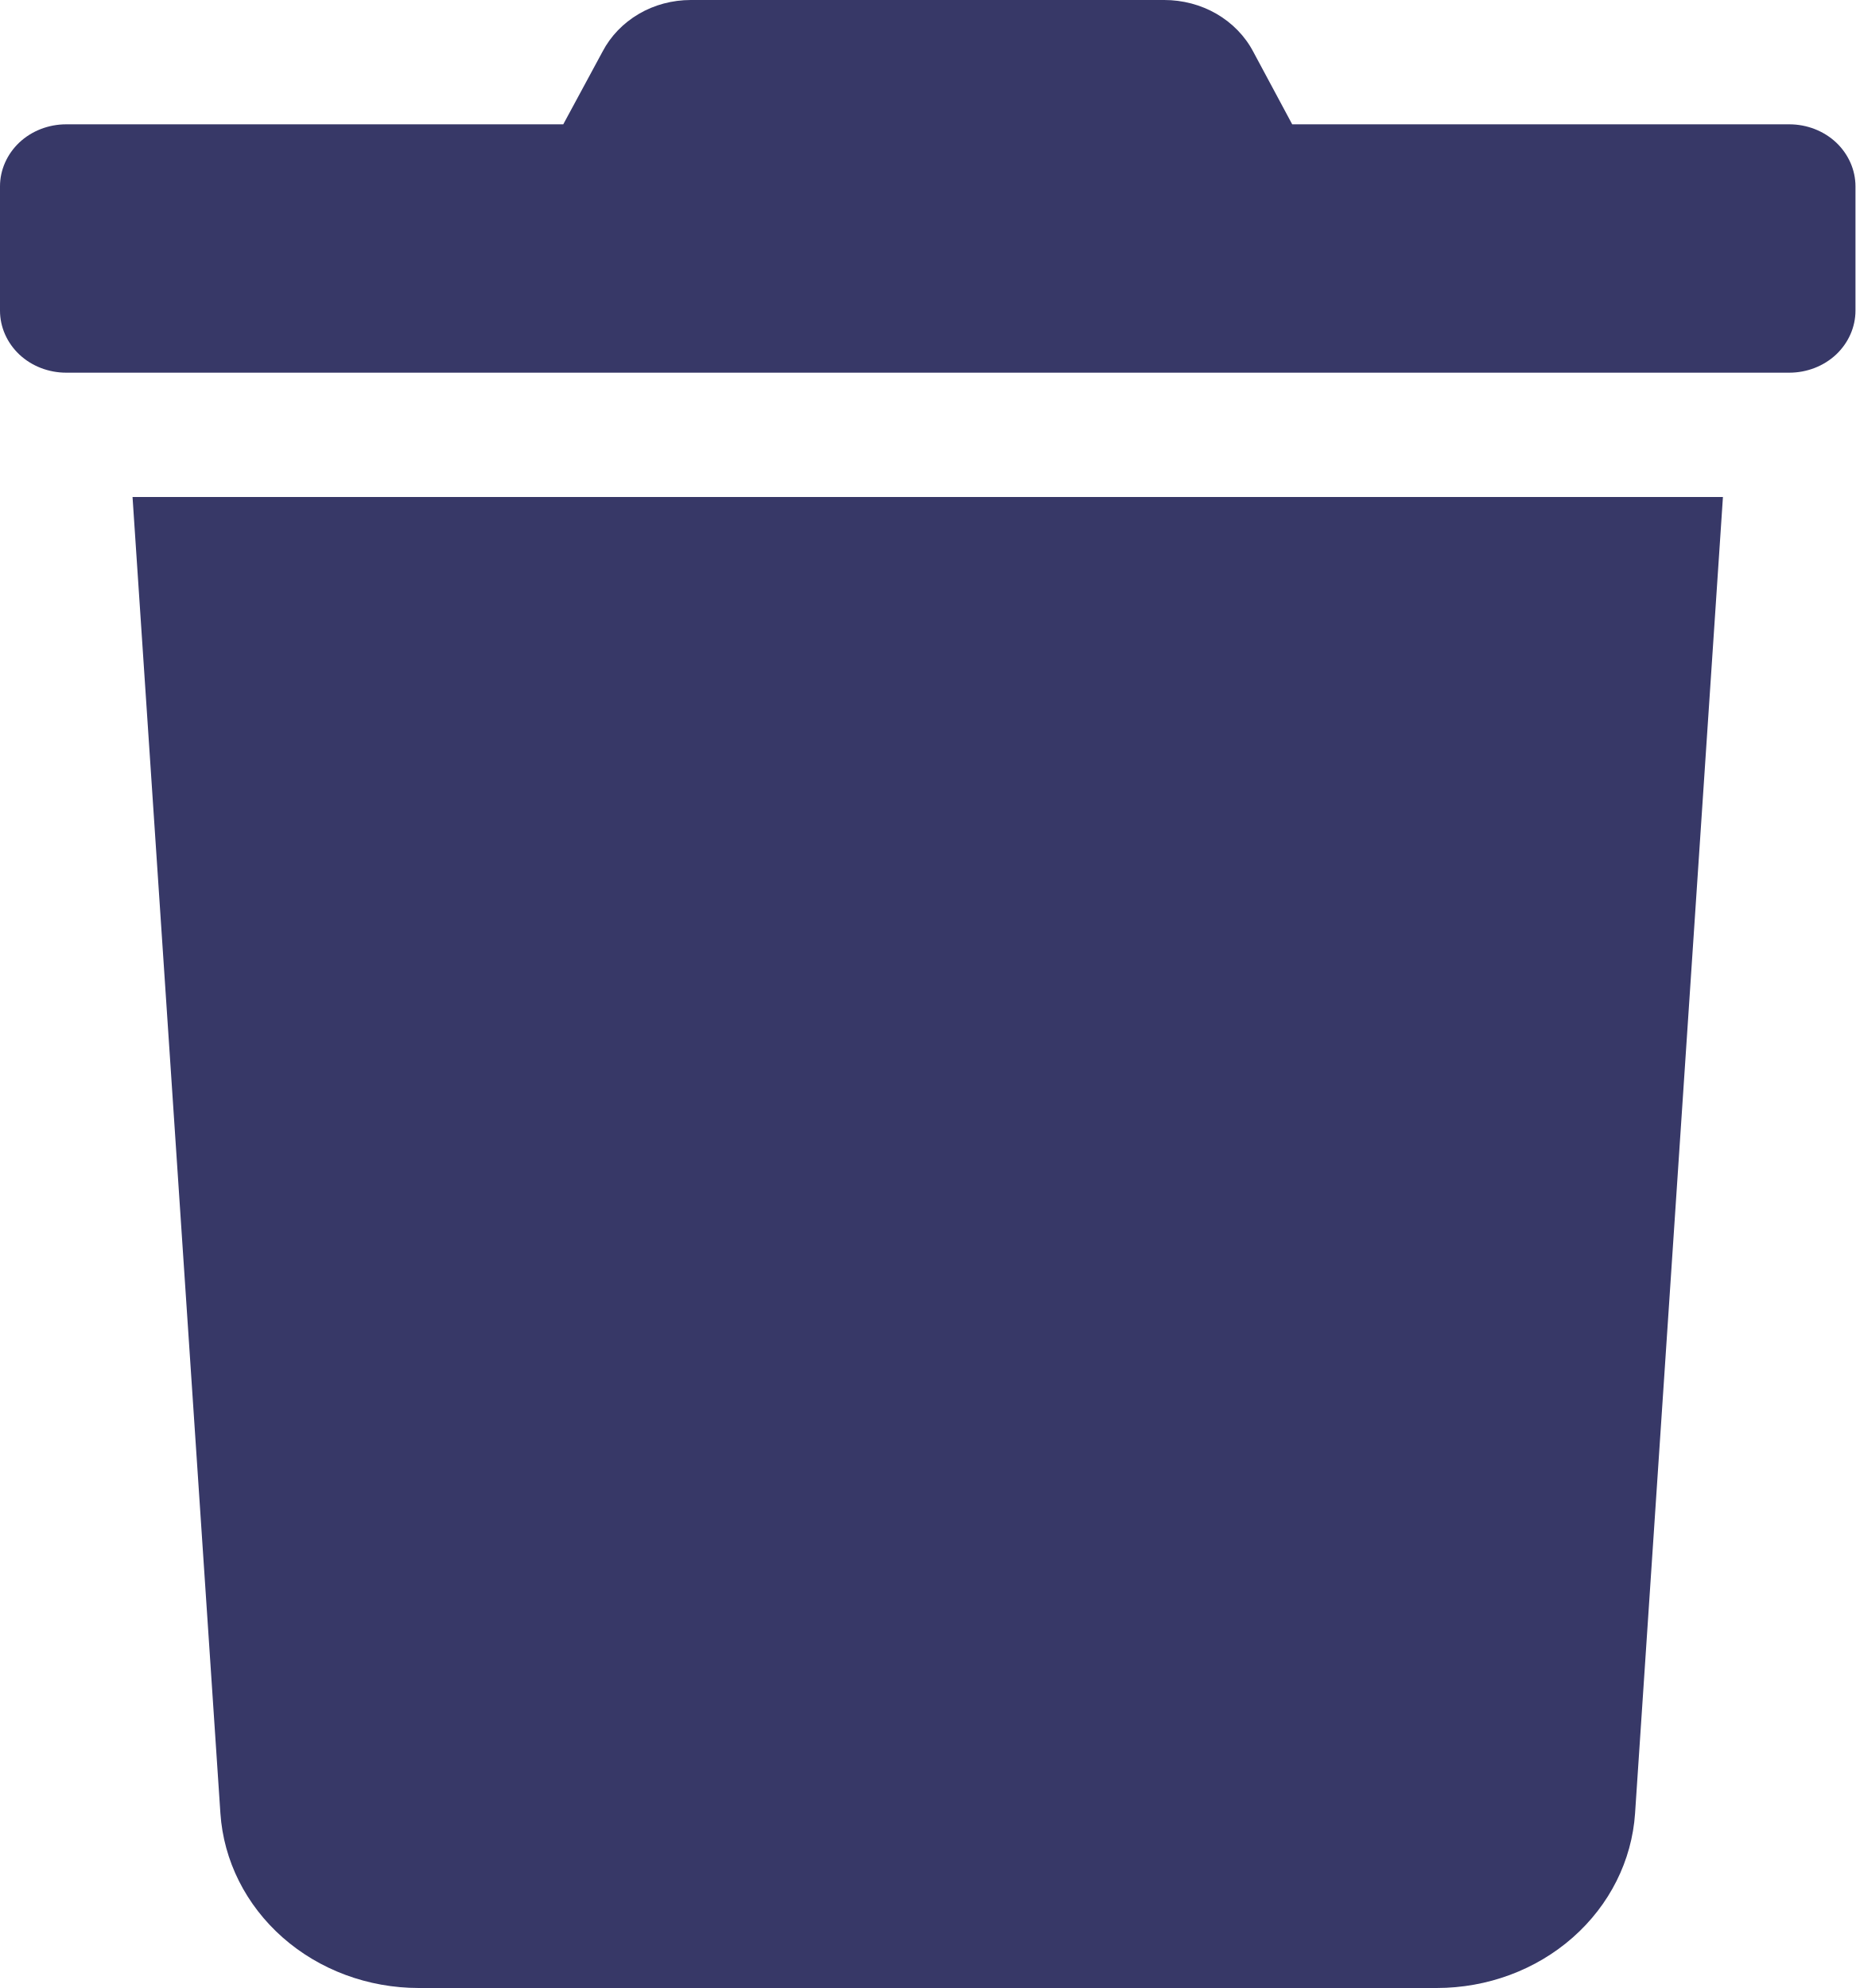
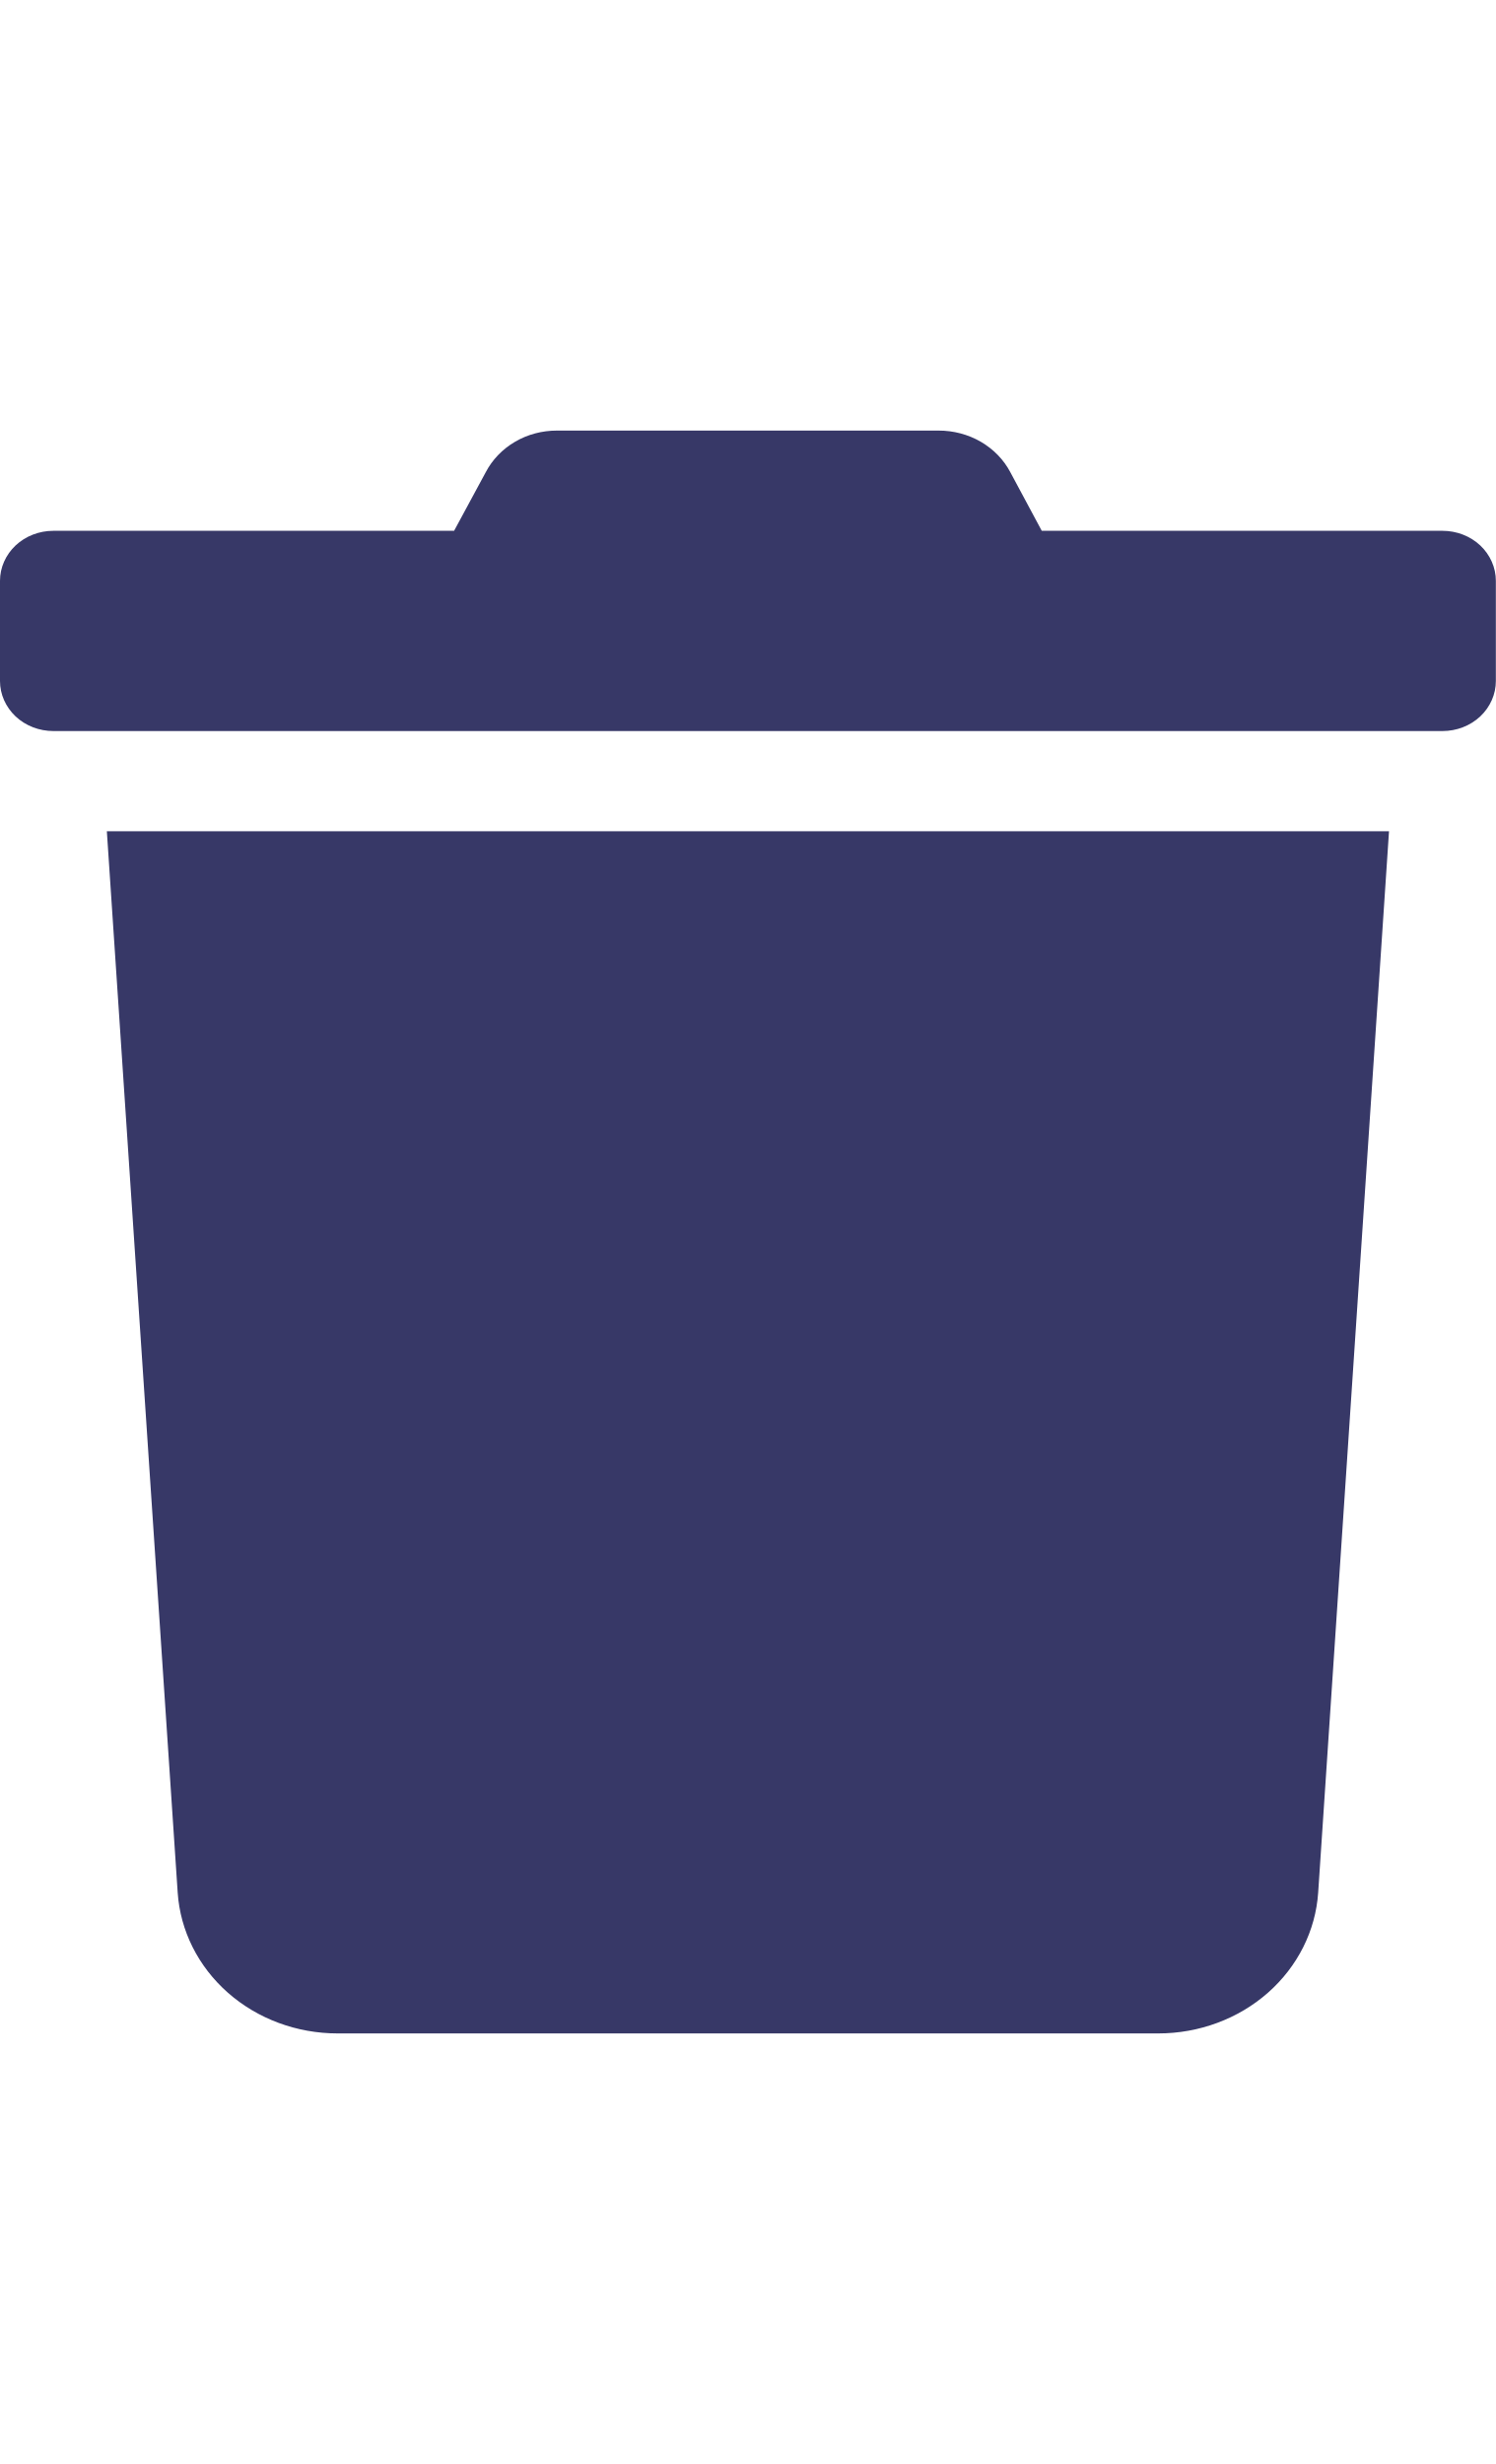
- <svg xmlns="http://www.w3.org/2000/svg" width="14" height="15" viewBox="0 0 14 15" fill="none">
+ <svg xmlns="http://www.w3.org/2000/svg" width="17" height="28" viewBox="0 0 14 15" fill="none">
  <path d="M13.5 0.938H9.75L9.456 0.39C9.394 0.272 9.298 0.174 9.18 0.105C9.061 0.036 8.924 -9.73117e-05 8.784 3.56381e-07H5.212C5.074 -0 4.937 0.036 4.82 0.105C4.702 0.174 4.607 0.273 4.546 0.39L4.25 0.938H0.5C0.367 0.938 0.24 0.987 0.146 1.075C0.053 1.163 0 1.282 0 1.406V2.344C0 2.468 0.053 2.587 0.146 2.675C0.24 2.763 0.367 2.812 0.5 2.812H13.5C13.633 2.812 13.76 2.763 13.854 2.675C13.947 2.587 14 2.468 14 2.344V1.406C14 1.282 13.947 1.163 13.854 1.075C13.76 0.987 13.633 0.938 13.5 0.938ZM1.663 13.682C1.687 14.039 1.855 14.374 2.133 14.619C2.411 14.864 2.778 15 3.16 15H10.84C11.222 15 11.589 14.864 11.867 14.619C12.145 14.374 12.313 14.039 12.337 13.682L13 3.75H1L1.663 13.682Z" fill="#373867" />
</svg>
